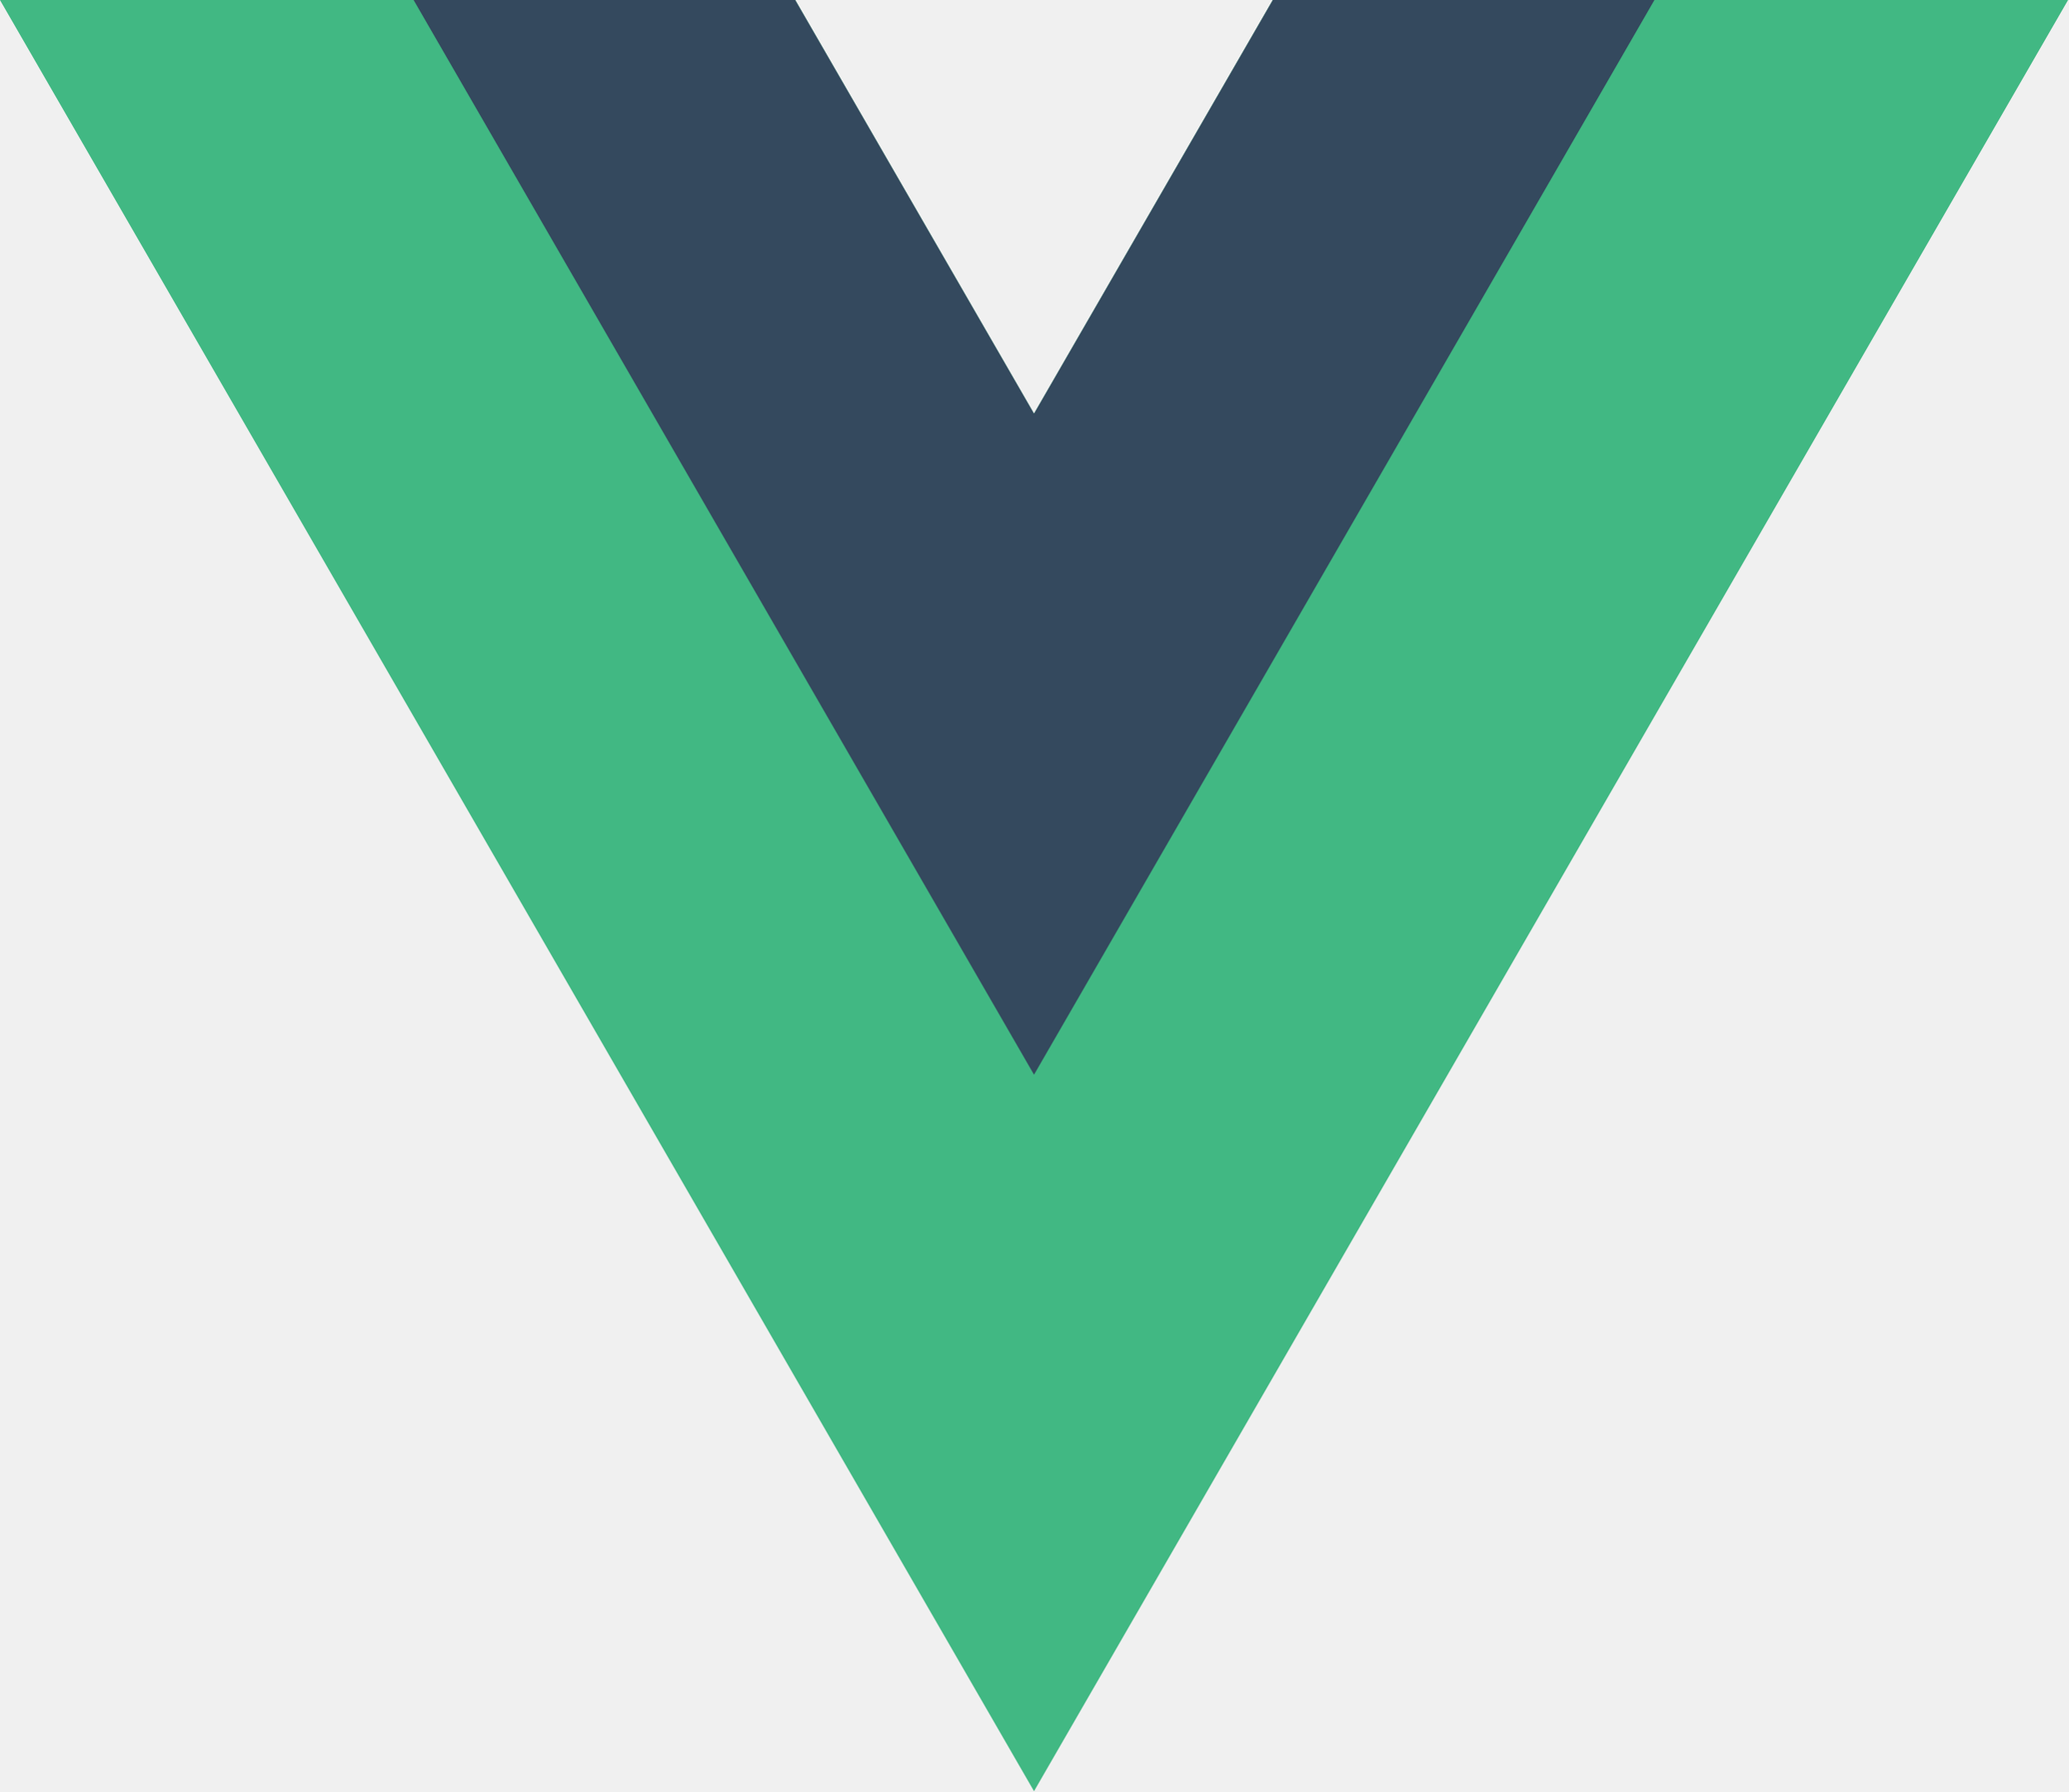
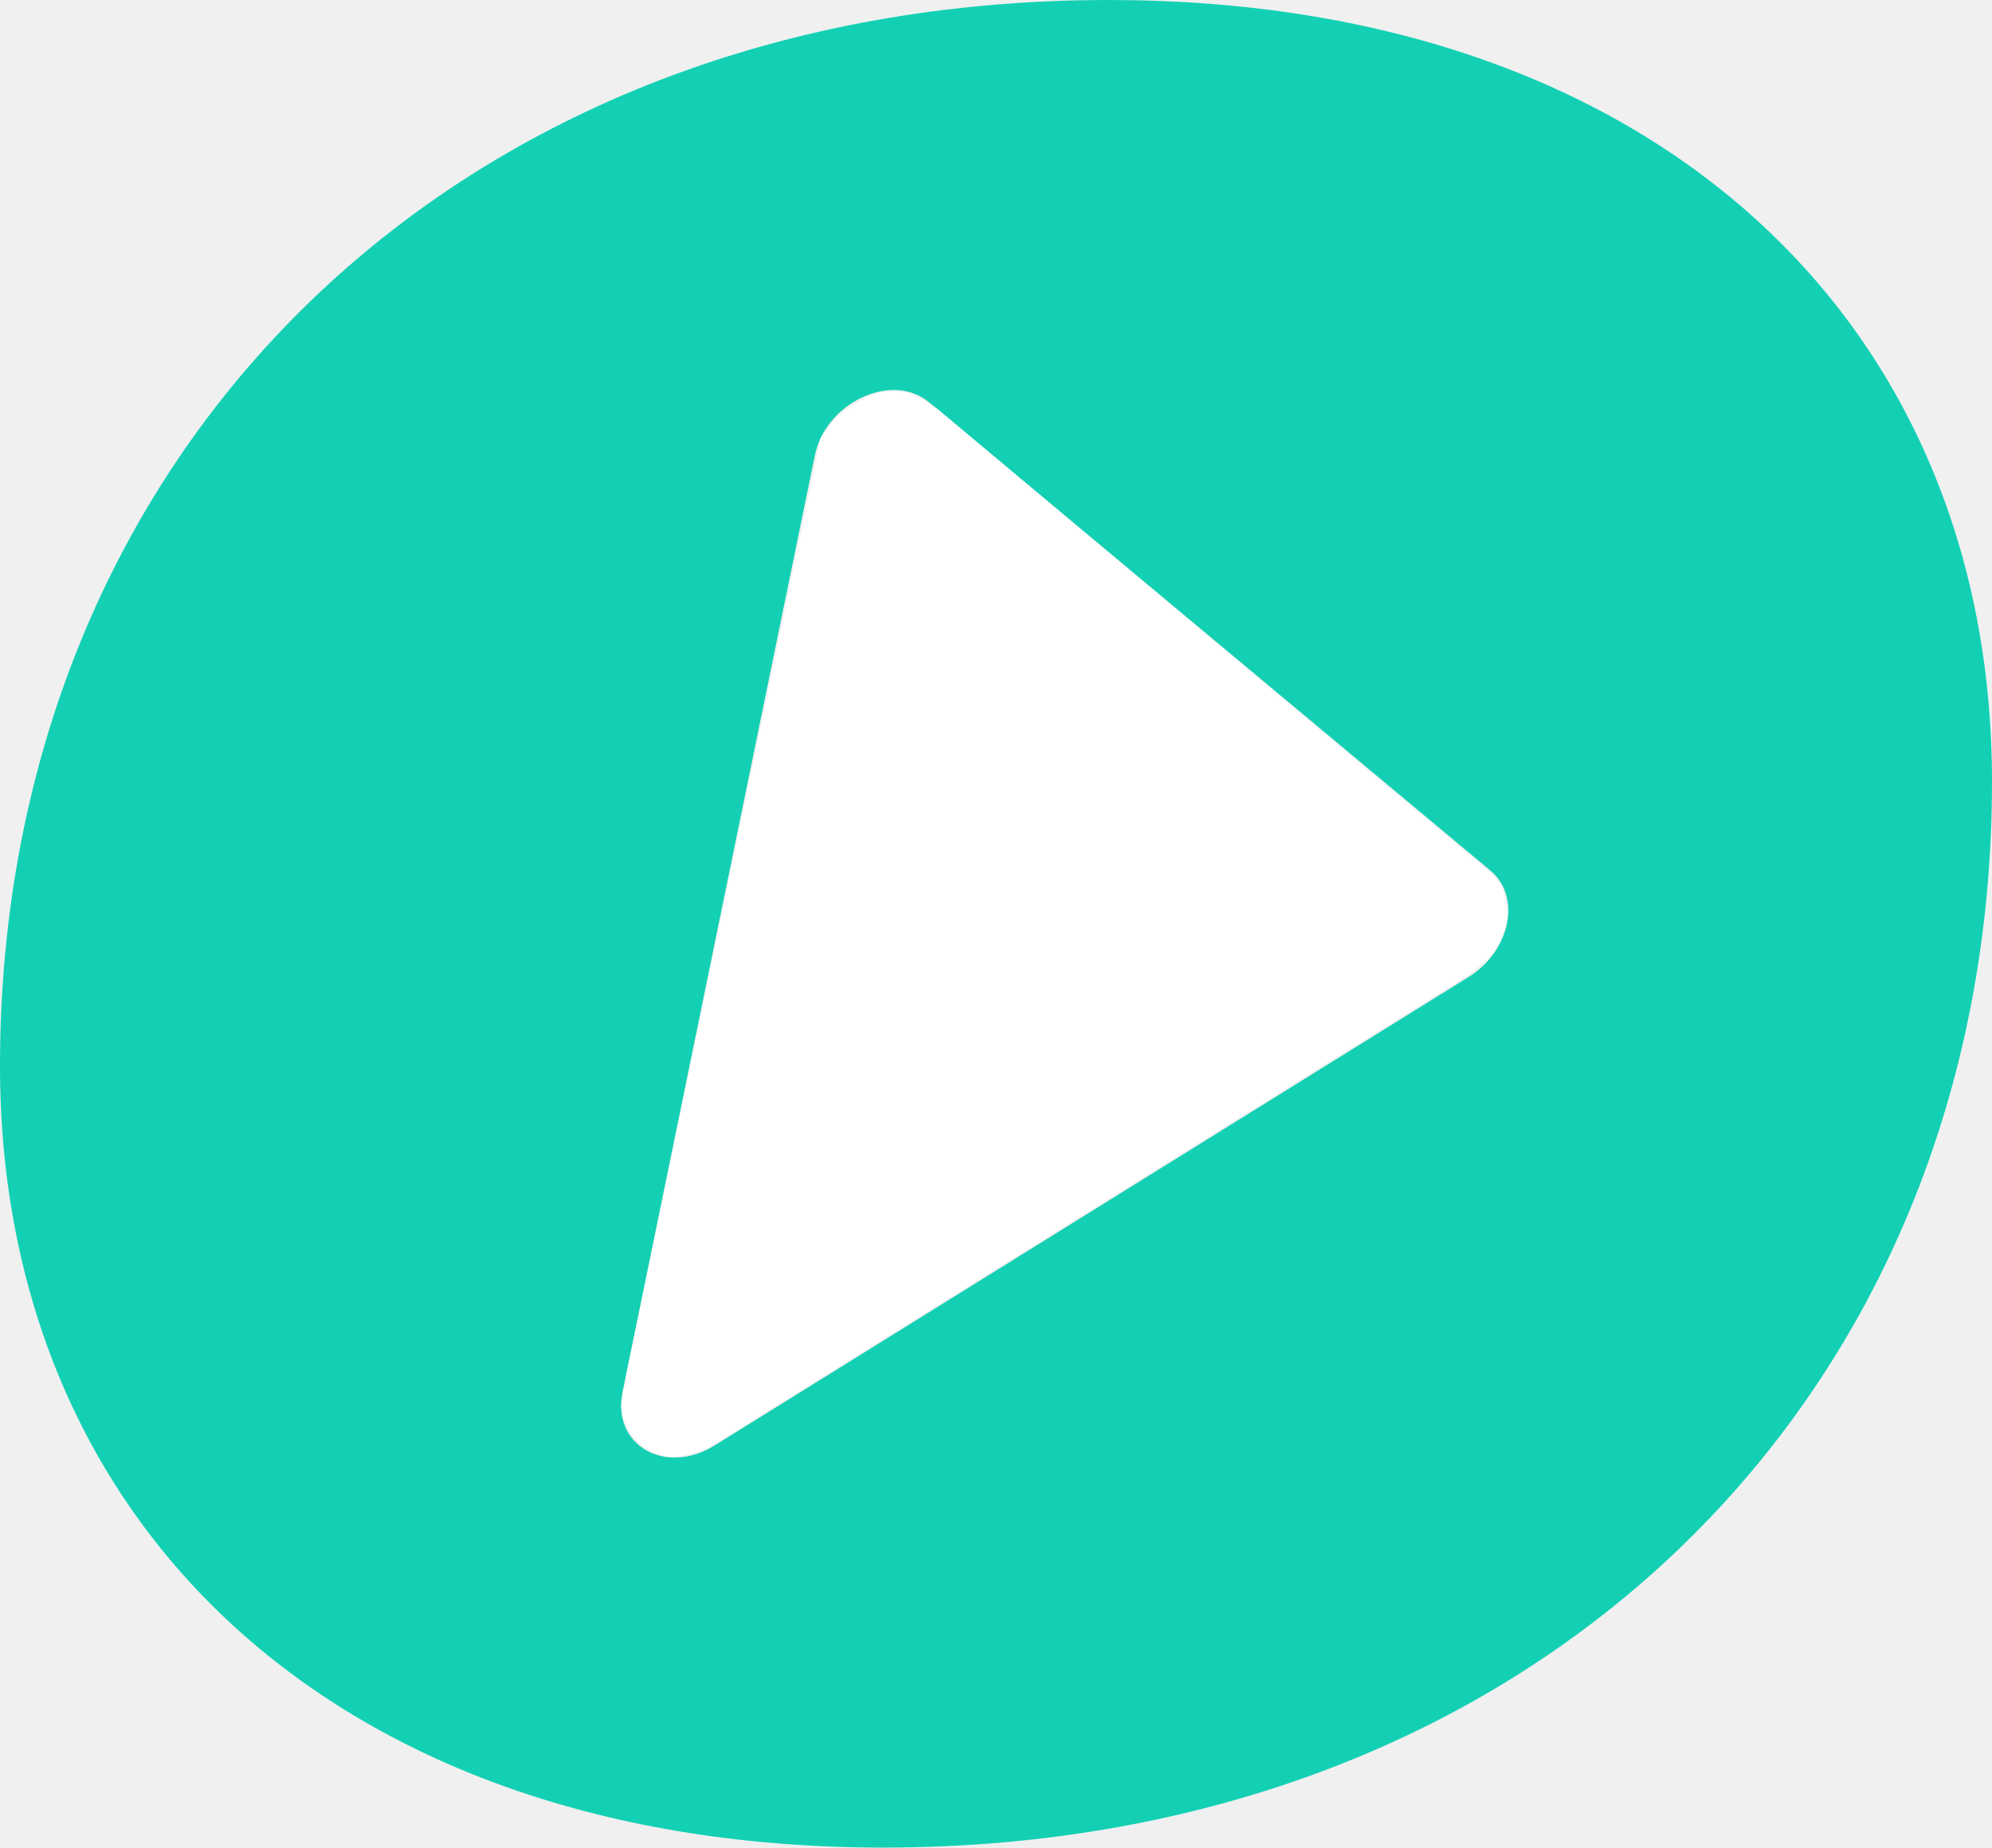
- <svg xmlns="http://www.w3.org/2000/svg" viewBox="0 0 261.76 226.69">
-   <path d="M161.096.001l-30.225 52.351L100.647.001H-.005l130.877 226.688L261.749.001z" fill="#41b883" />
-   <path d="M161.096.001l-30.225 52.351L100.647.001H52.346l78.526 136.01L209.398.001z" fill="#34495e" />
+ <svg xmlns="http://www.w3.org/2000/svg" width="479.541" height="444.725" viewBox="0 0 479.541 444.725" class="custom-svg">
+   <g id="Group_4085" data-name="Group 4085" transform="translate(-6936.907 17659.362)">
+     <path id="Path_666" data-name="Path 666" d="M580.712,177.2c-157,0-266.957,108.132-266.957,256.571,0,110.571,81.243,188.152,212.593,188.152,156.988,0,266.948-108.132,266.948-256.571C793.3,254.78,712.052,177.2,580.712,177.2Zm86.576,235.173L485.842,525.094c-11.94,7.417-24.847-.025-22.225-12.816L509.91,286.836c2.62-12.791,18.595-20.232,27.492-12.815L672.547,386.742C680.07,393.017,677.384,406.1,667.287,412.373Z" transform="translate(6623.152 -17836.561)" fill="#13d0b4" />
+     <path id="Path_1071" data-name="Path 1071" d="M7134.46-17553.947l3.714-4.893,3.95-3.066,3.714-1.945,3.006-1.061,3.3-.354,2.889.354,3.891,1.65,3.478,2.182,133.582,112.01,2.609,3.027.768,3.418.51,3.246-.51,3.295-.768,1.686-.792,1.916-1.226,2.223-1.686,1.84-2.146,1.916-2.223,1.762-183.162,113.949-2.452.918-2.146.615-3.218.535h-2.3l-1.457-.535-1.533-.615-1.916-.918-1.839-1.457-1.609-1.686-1.073-1.84-.766-2.3-.613-2.836,1.379-8.2Z" fill="#fff" />
+   </g>
</svg>
